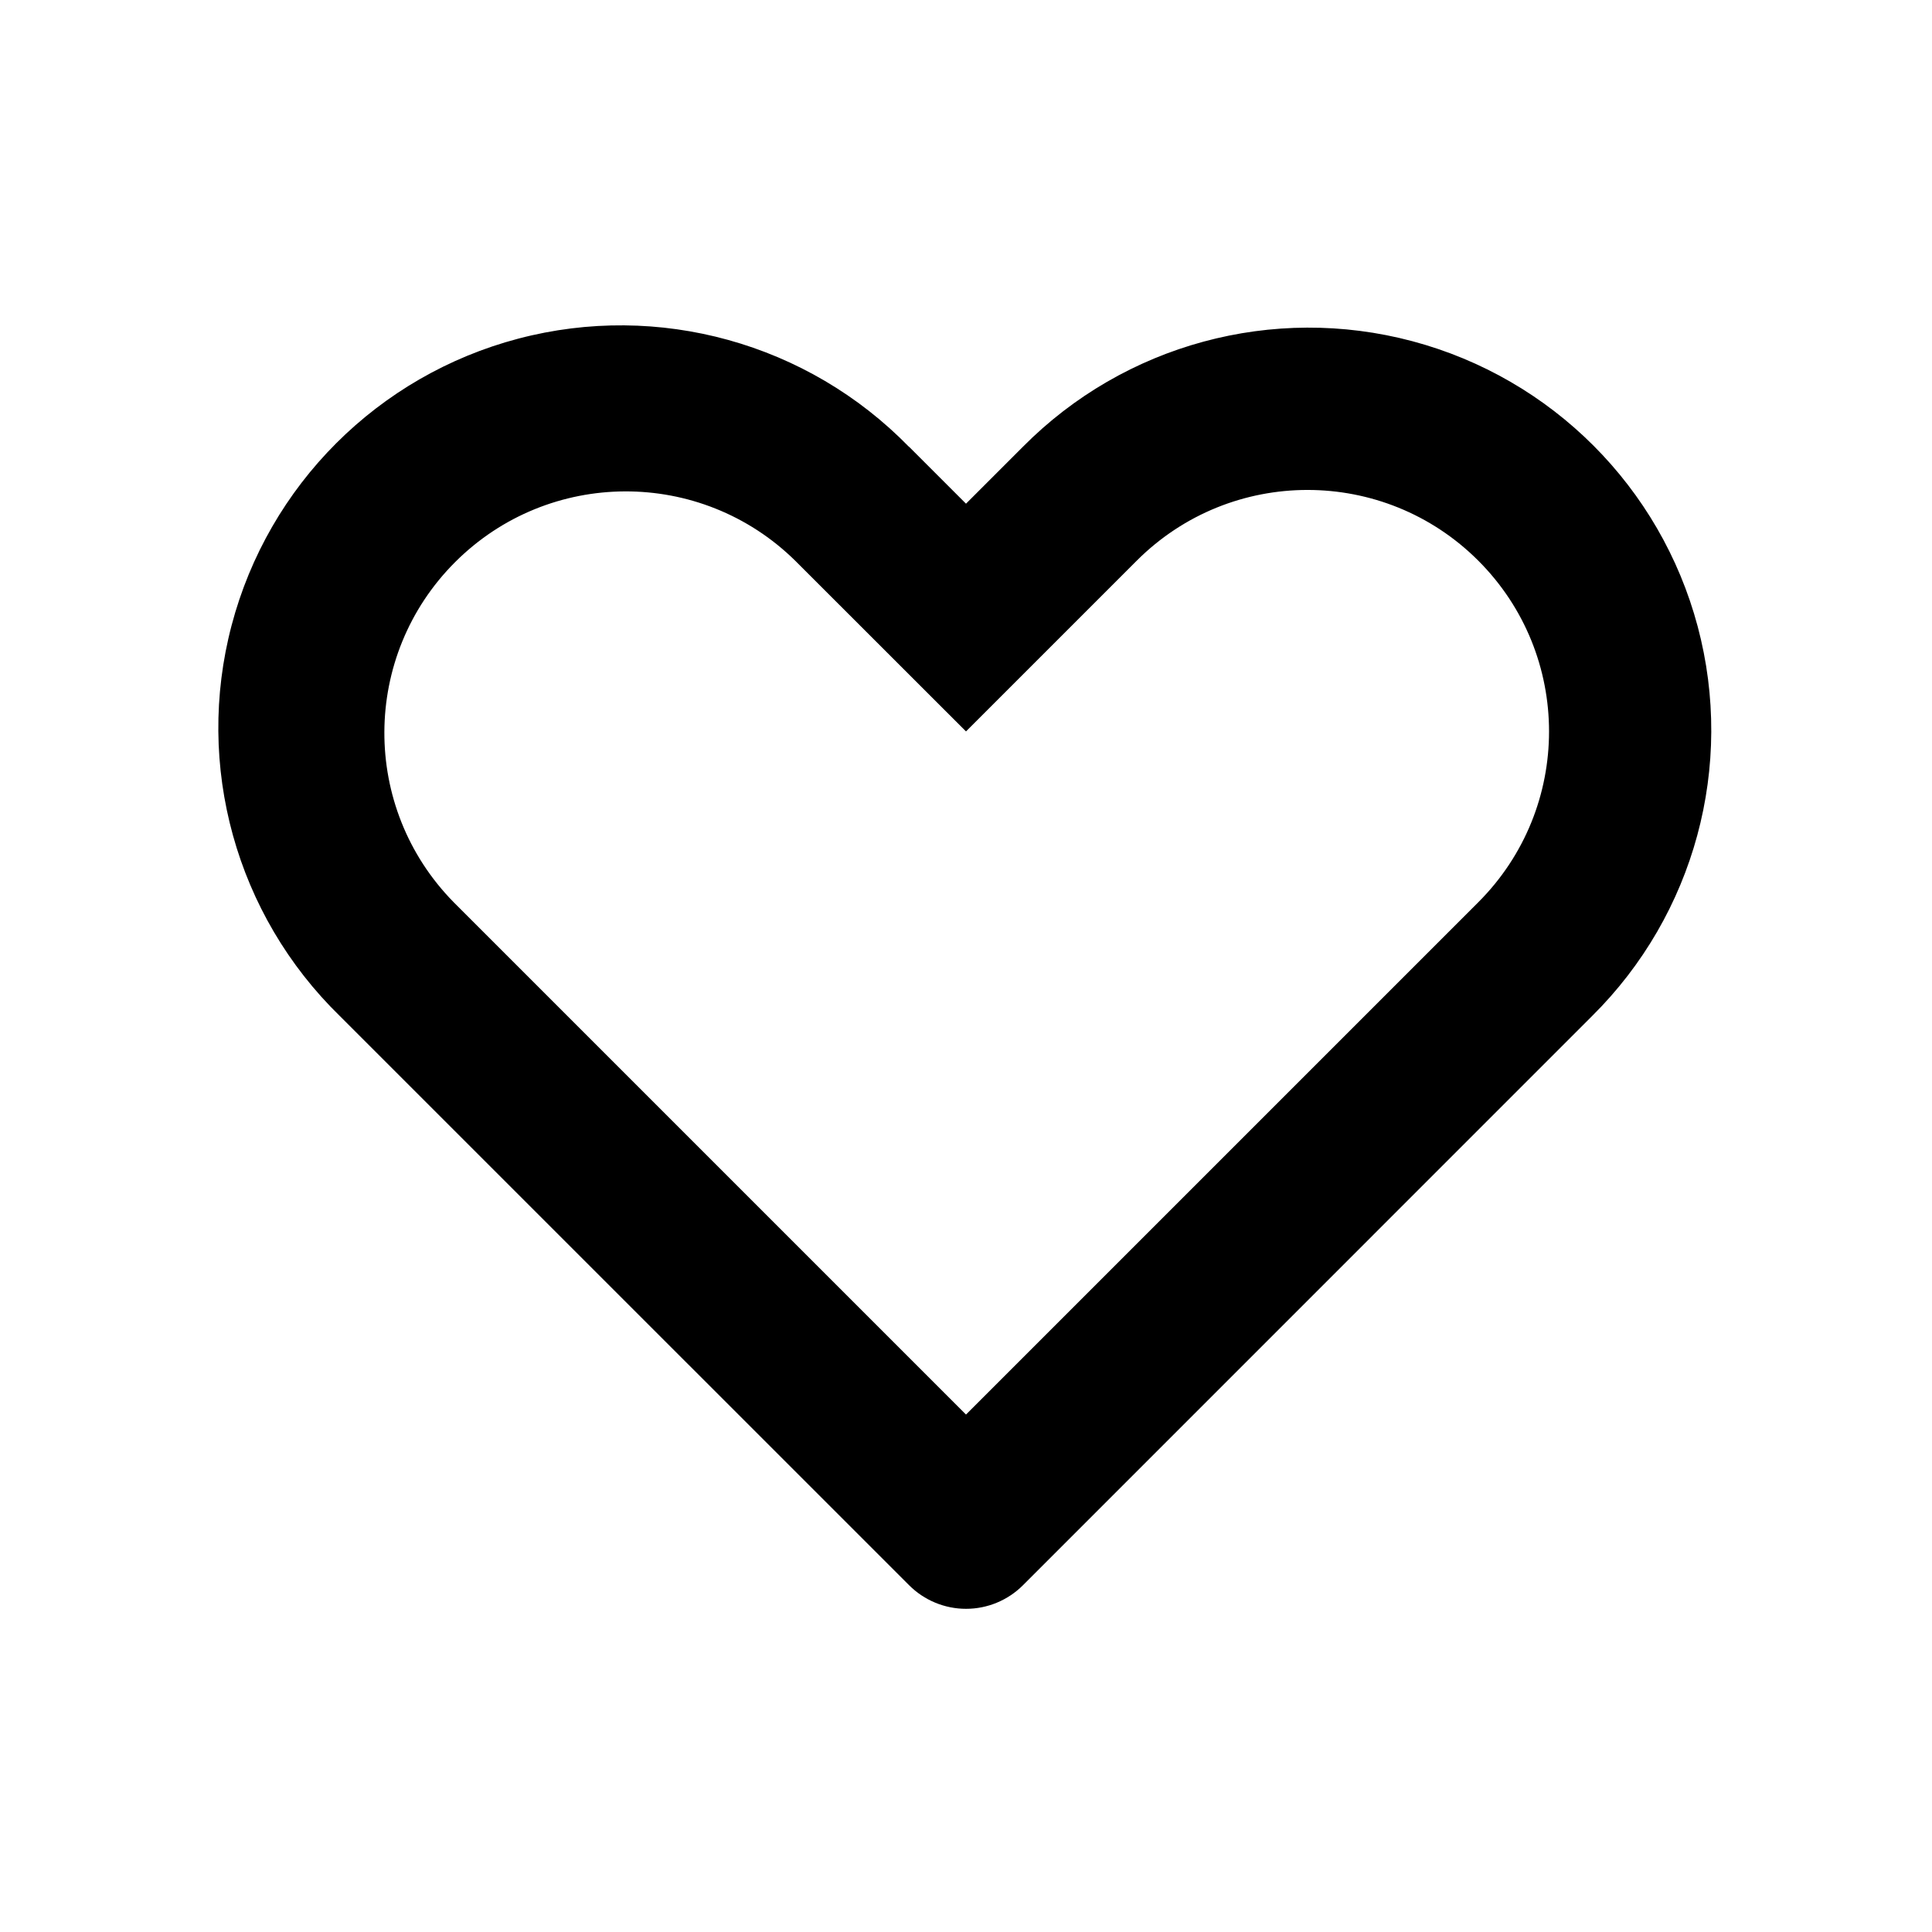
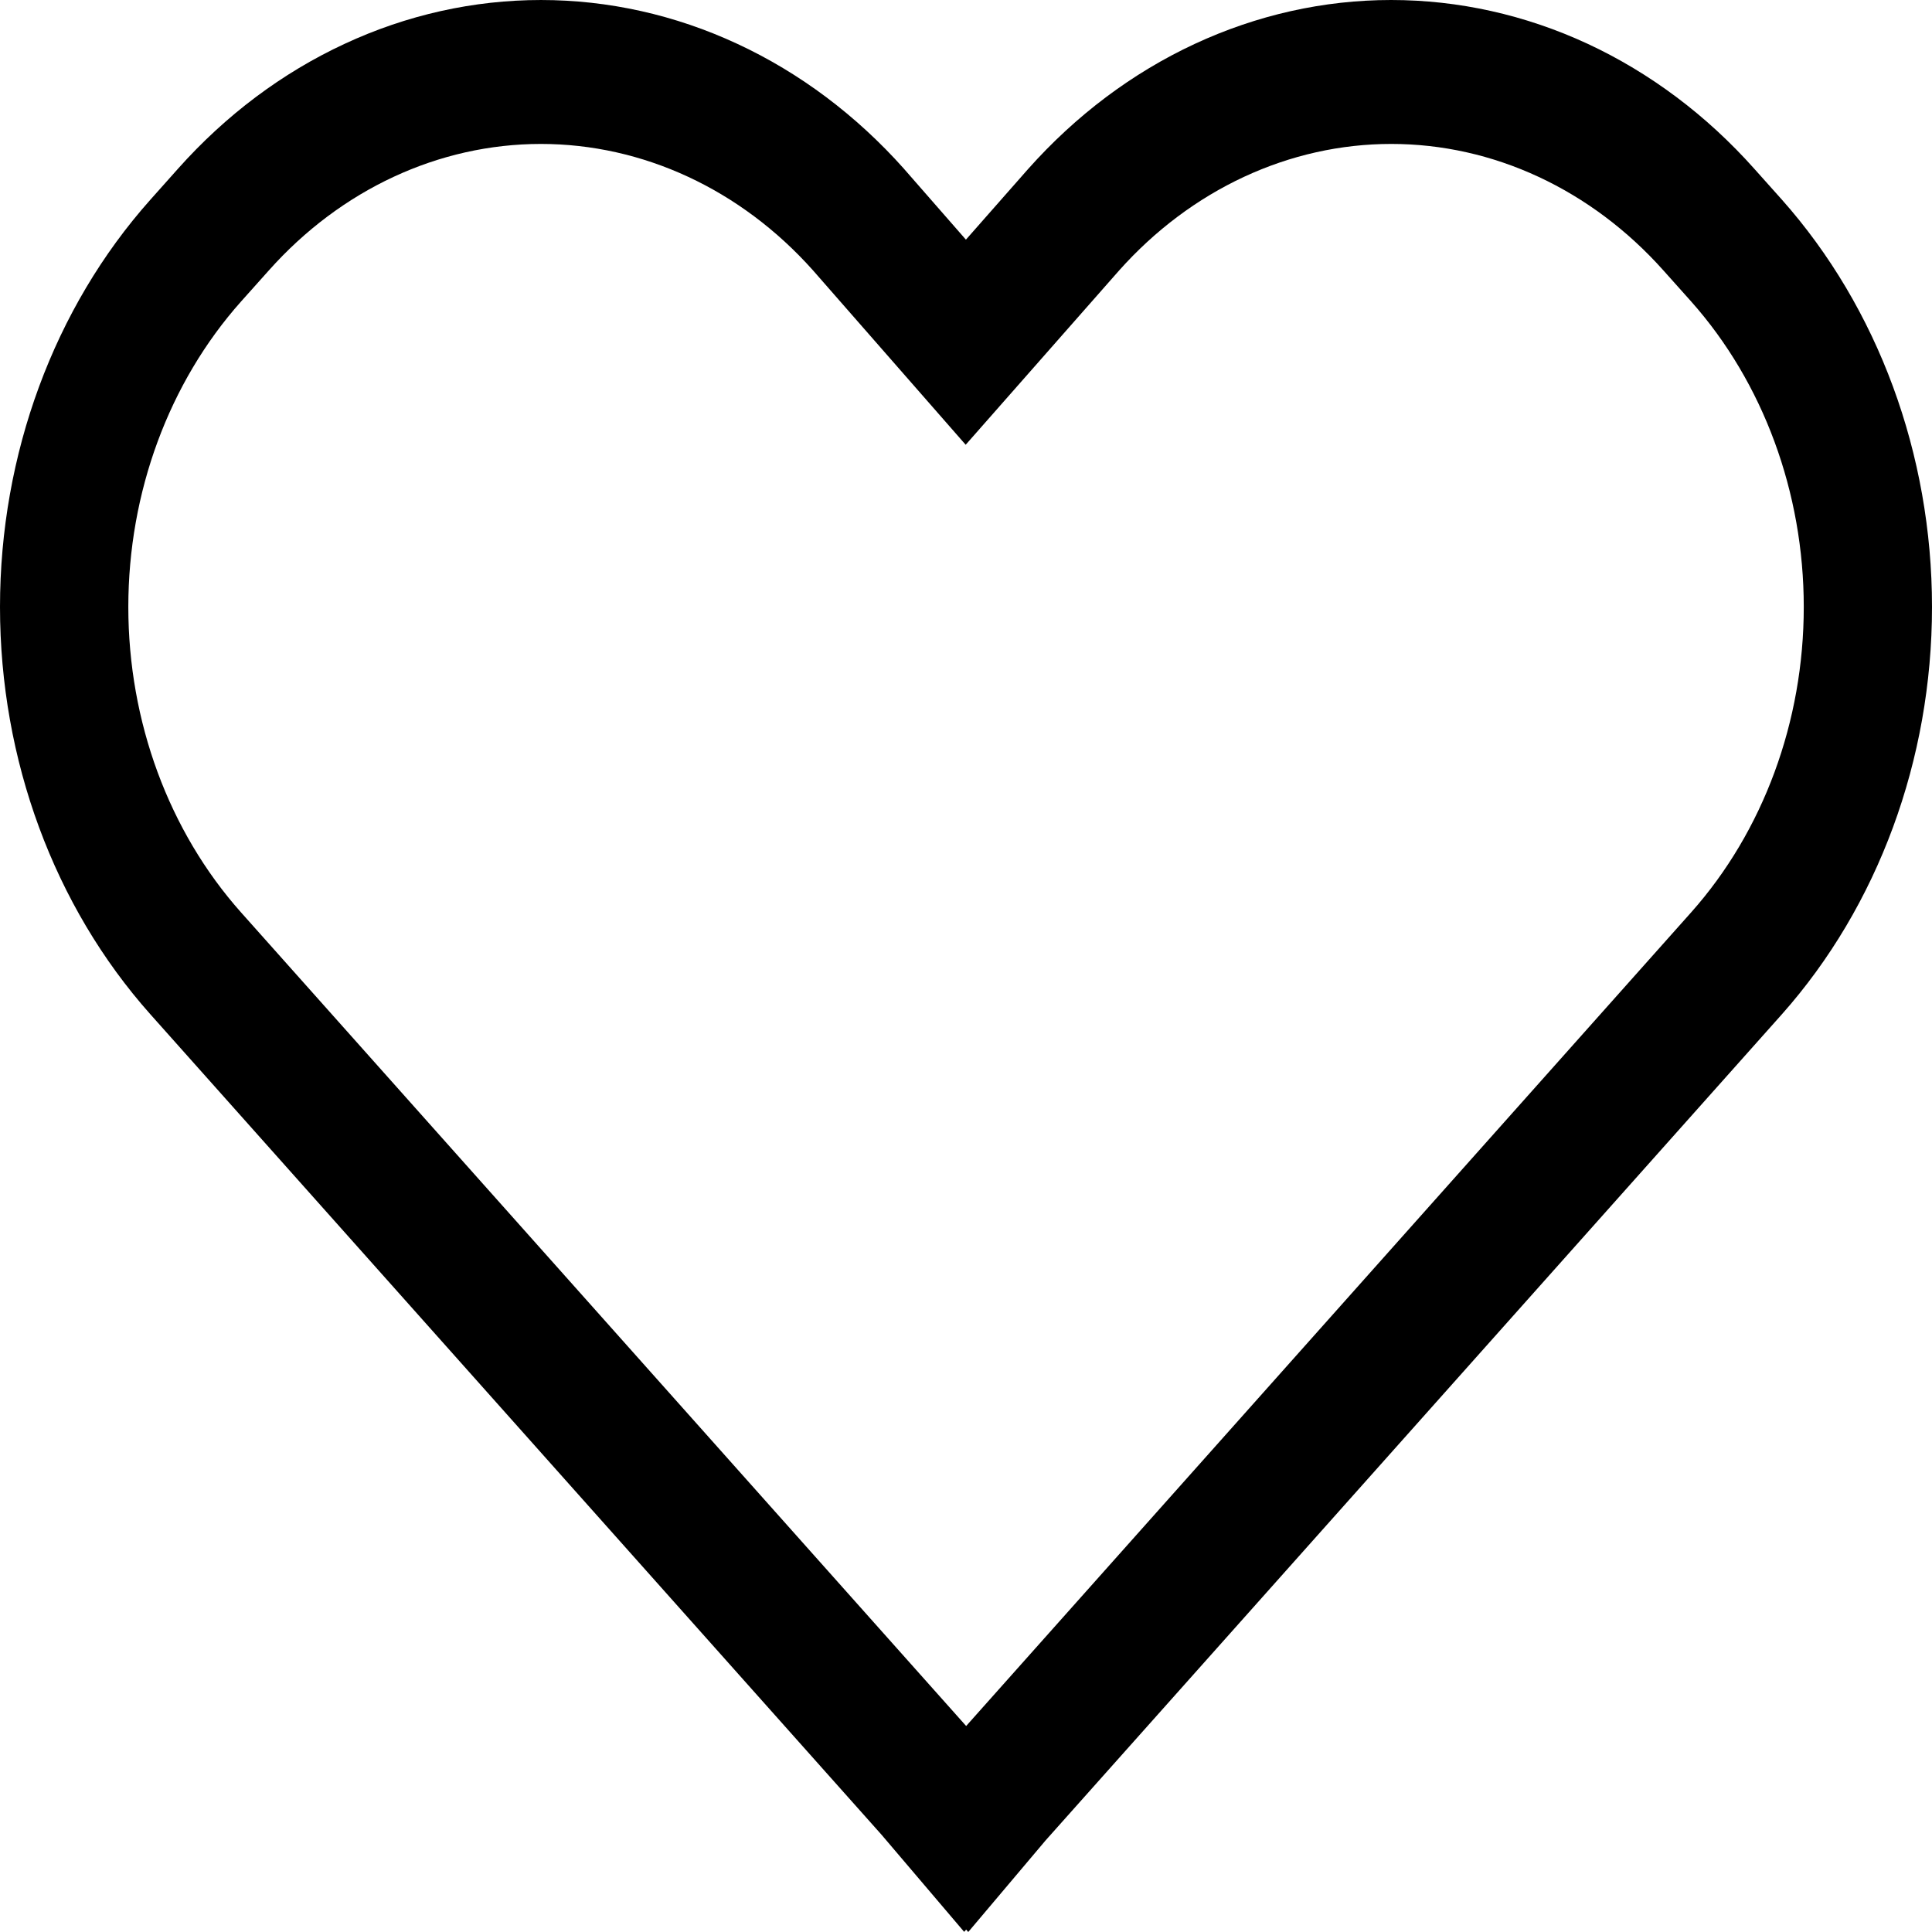
- <svg xmlns="http://www.w3.org/2000/svg" viewBox="-2 -4 24 24" width="24" height="24" preserveAspectRatio="xMinYMin" class="icon__icon">
-   <path d="M3.636 7.208L10 13.572l6.364-6.364a3 3 0 1 0-4.243-4.243L10 5.086l-2.121-2.12a3 3 0 0 0-4.243 4.242zM9.293 1.55l.707.707.707-.707a5 5 0 1 1 7.071 7.071l-7.07 7.071a1 1 0 0 1-1.415 0l-7.071-7.07a5 5 0 1 1 7.07-7.071z" />
+ <svg xmlns="http://www.w3.org/2000/svg" width="24" height="24" viewBox="0 0 24 24" fill="none">
+   <path d="M21.791 2.095C21.199 1.431 20.496 0.904 19.722 0.544C18.948 0.185 18.119 -0 17.281 5.0443e-07C16.443 0 15.614 0.186 14.84 0.546C14.066 0.906 13.364 1.434 12.772 2.099L11.999 2.977L11.233 2.101L11.228 2.095C10.636 1.431 9.933 0.904 9.16 0.545C8.386 0.185 7.557 8.51469e-05 6.72 8.51469e-05C5.883 8.51469e-05 5.053 0.185 4.28 0.545C3.506 0.904 2.804 1.431 2.212 2.095L1.867 2.482C0.672 3.823 0 5.643 0 7.54C0 9.438 0.672 11.257 1.867 12.599L10.951 22.792L11.977 23.998L12.002 23.97L12.028 24L12.989 22.862L22.136 12.599C23.329 11.256 24 9.437 24 7.54C24 5.643 23.329 3.824 22.136 2.481L21.791 2.095ZM21.008 11.334L12.002 21.441L2.994 11.334C2.098 10.328 1.594 8.963 1.594 7.54C1.594 6.117 2.098 4.752 2.994 3.746L3.339 3.36C4.235 2.354 5.45 1.789 6.718 1.788C7.985 1.788 9.201 2.352 10.098 3.357L11.996 5.525L13.902 3.36C14.346 2.862 14.873 2.467 15.453 2.197C16.034 1.927 16.655 1.788 17.283 1.788C17.911 1.788 18.533 1.927 19.113 2.197C19.693 2.467 20.22 2.862 20.664 3.36L21.009 3.746C21.904 4.753 22.407 6.118 22.407 7.54C22.407 8.963 21.904 10.327 21.008 11.334V11.334Z" fill="black" />
</svg>
